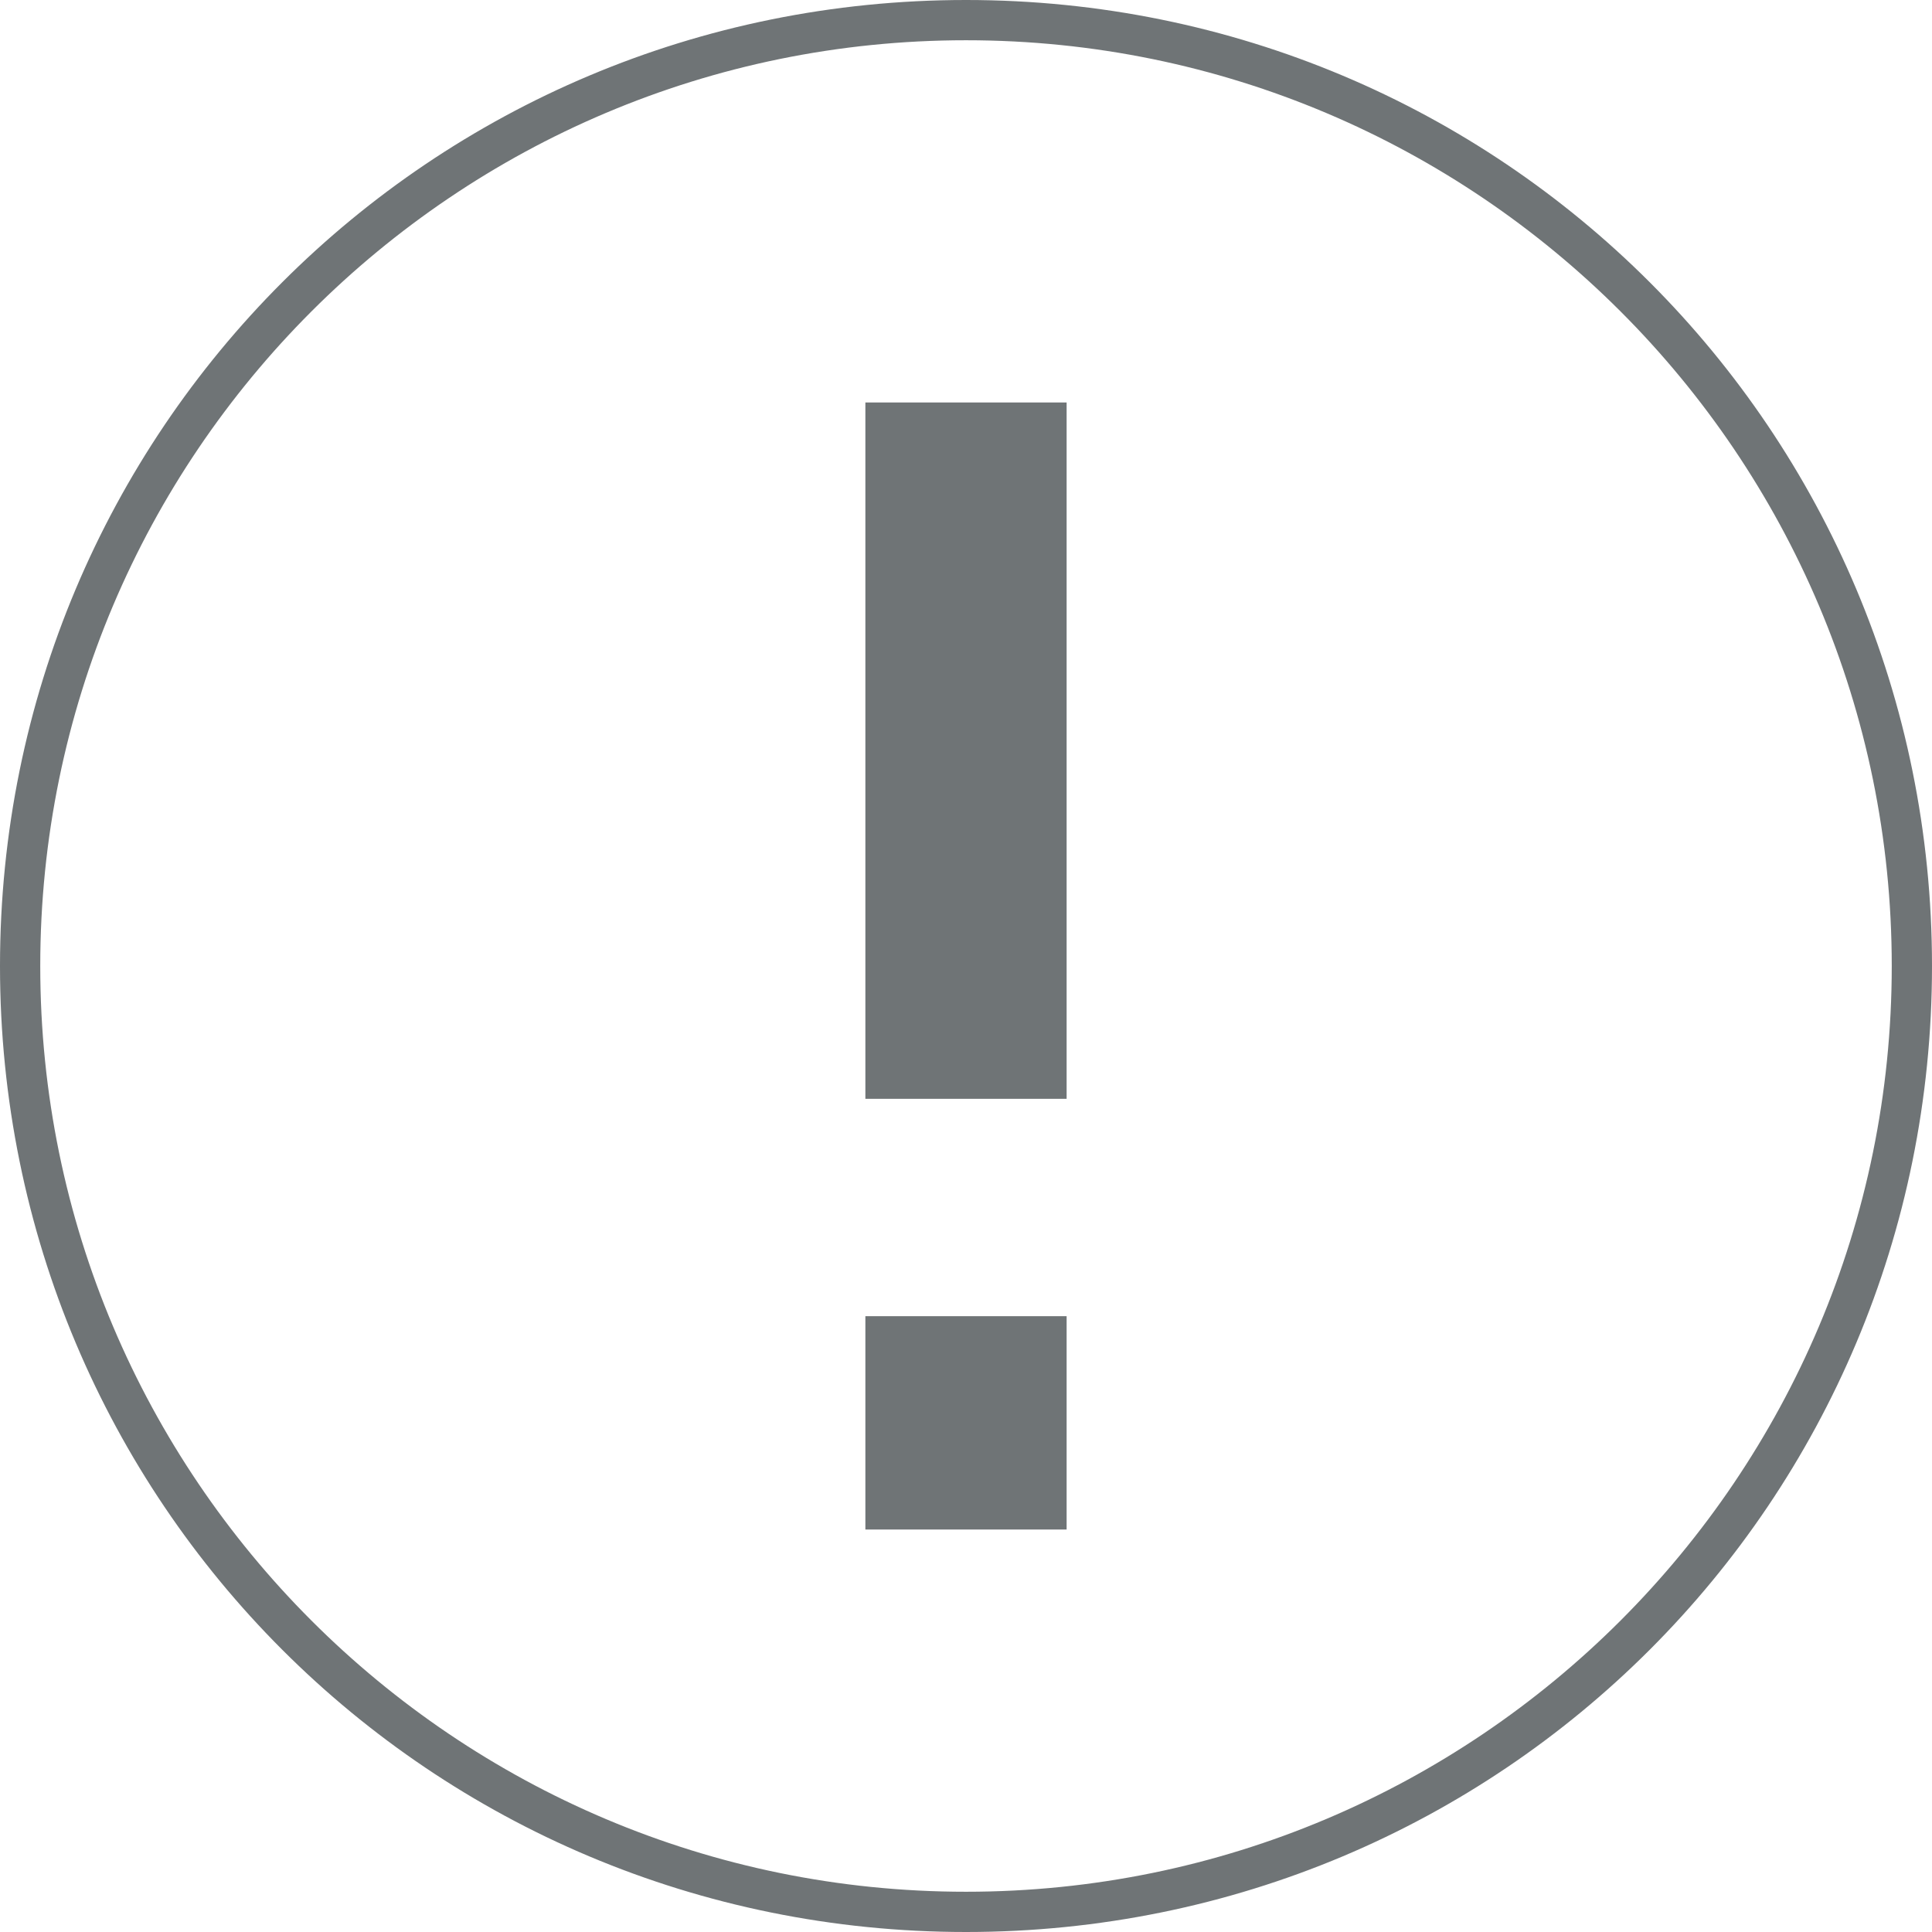
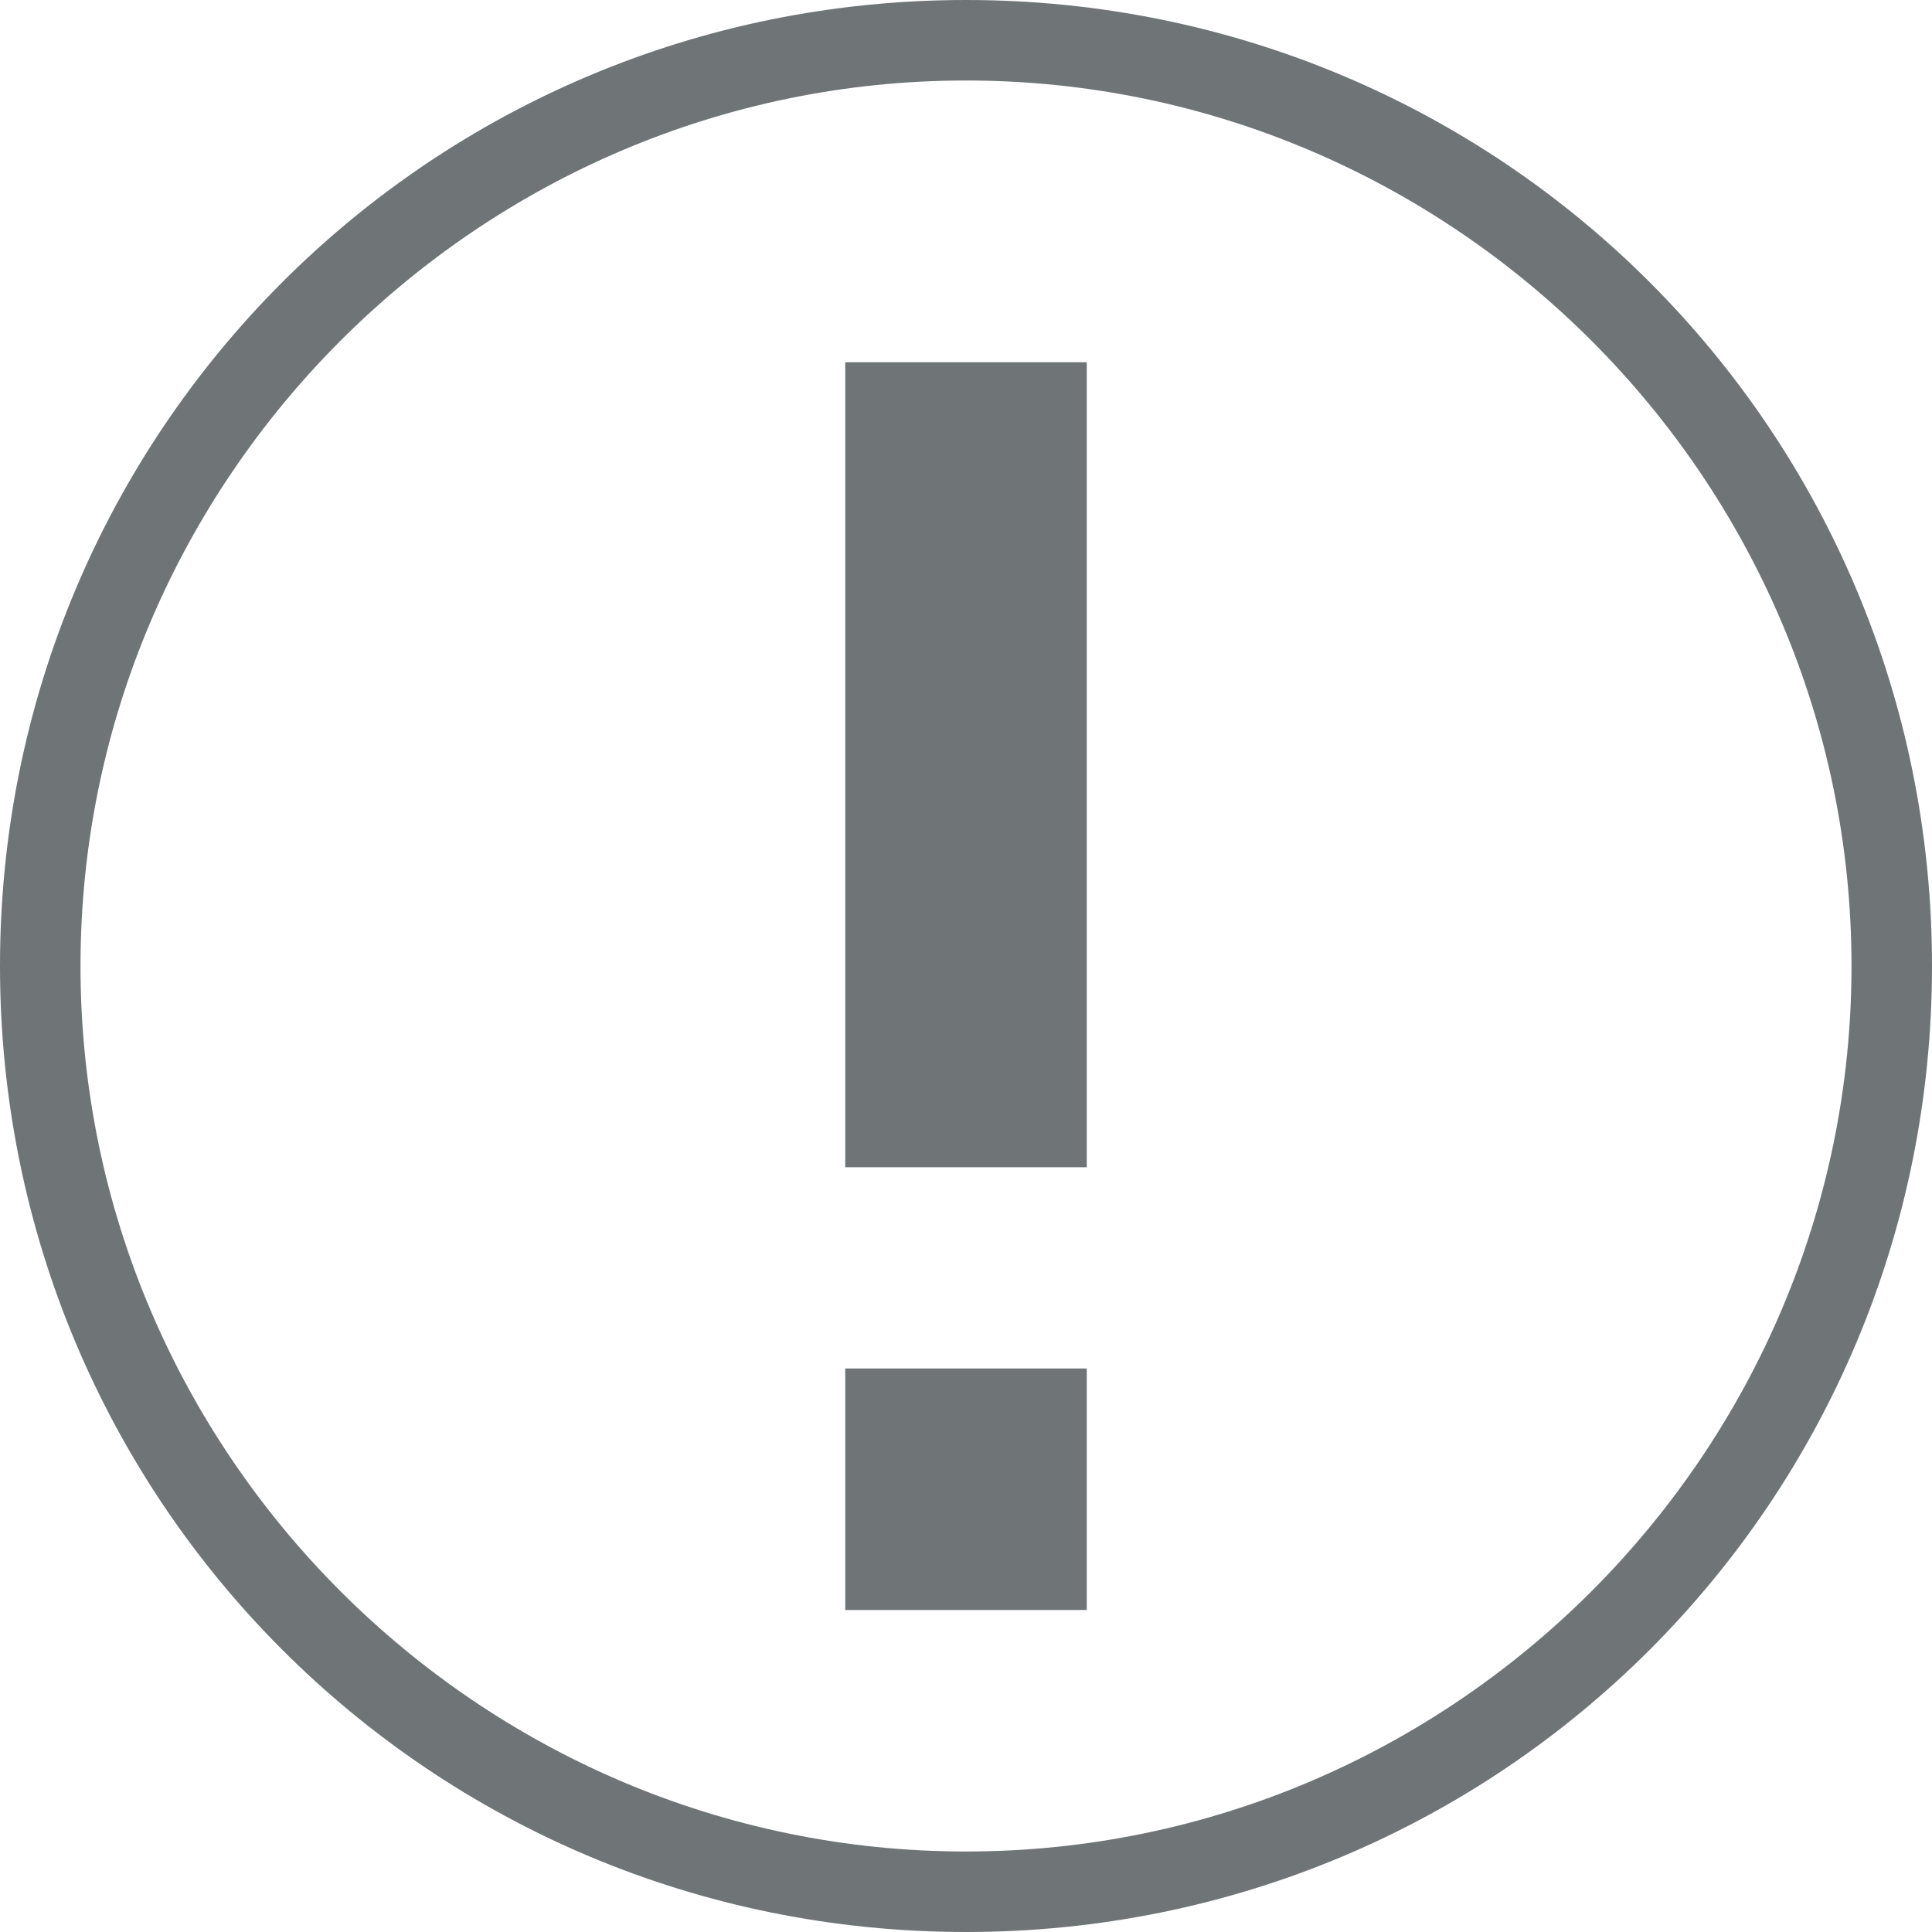
- <svg xmlns="http://www.w3.org/2000/svg" version="1.1" id="Layer_1" x="0px" y="0px" viewBox="0 0 48 48" enable-background="new 0 0 48 48" xml:space="preserve">
-   <path fill="#6F7476" d="M21.5,32.7h5V38h-5V32.7z M21.5,10v17.3h5V10H21.5z M24,1c12.7,0,23,10.3,23,23S36.7,47,24,47S1,36.7,1,24  S11.3,1,24,1 M24,0C10.7,0,0,10.7,0,24s10.7,24,24,24s24-10.7,24-24S37.3,0,24,0L24,0z" />
+ <svg xmlns="http://www.w3.org/2000/svg" version="1.1" id="Layer_1" x="0px" y="0px" viewBox="0 0 48 48" style="enable-background:new 0 0 48 48;" xml:space="preserve">
+   <style type="text/css">
+ 	.st0{fill:#6F7476;}
+ </style>
+   <g>
+     <path class="st0" d="M24,2c12.1,0,22,9.9,22,22s-9.9,22-22,22S2,36.1,2,24S11.9,2,24,2 M24,0C10.7,0,0,10.7,0,24s10.7,24,24,24   s24-10.7,24-24S37.3,0,24,0L24,0z M27,40h-6v-6h6V40z M27,29h-6V9h6V29z" />
+   </g>
</svg>
